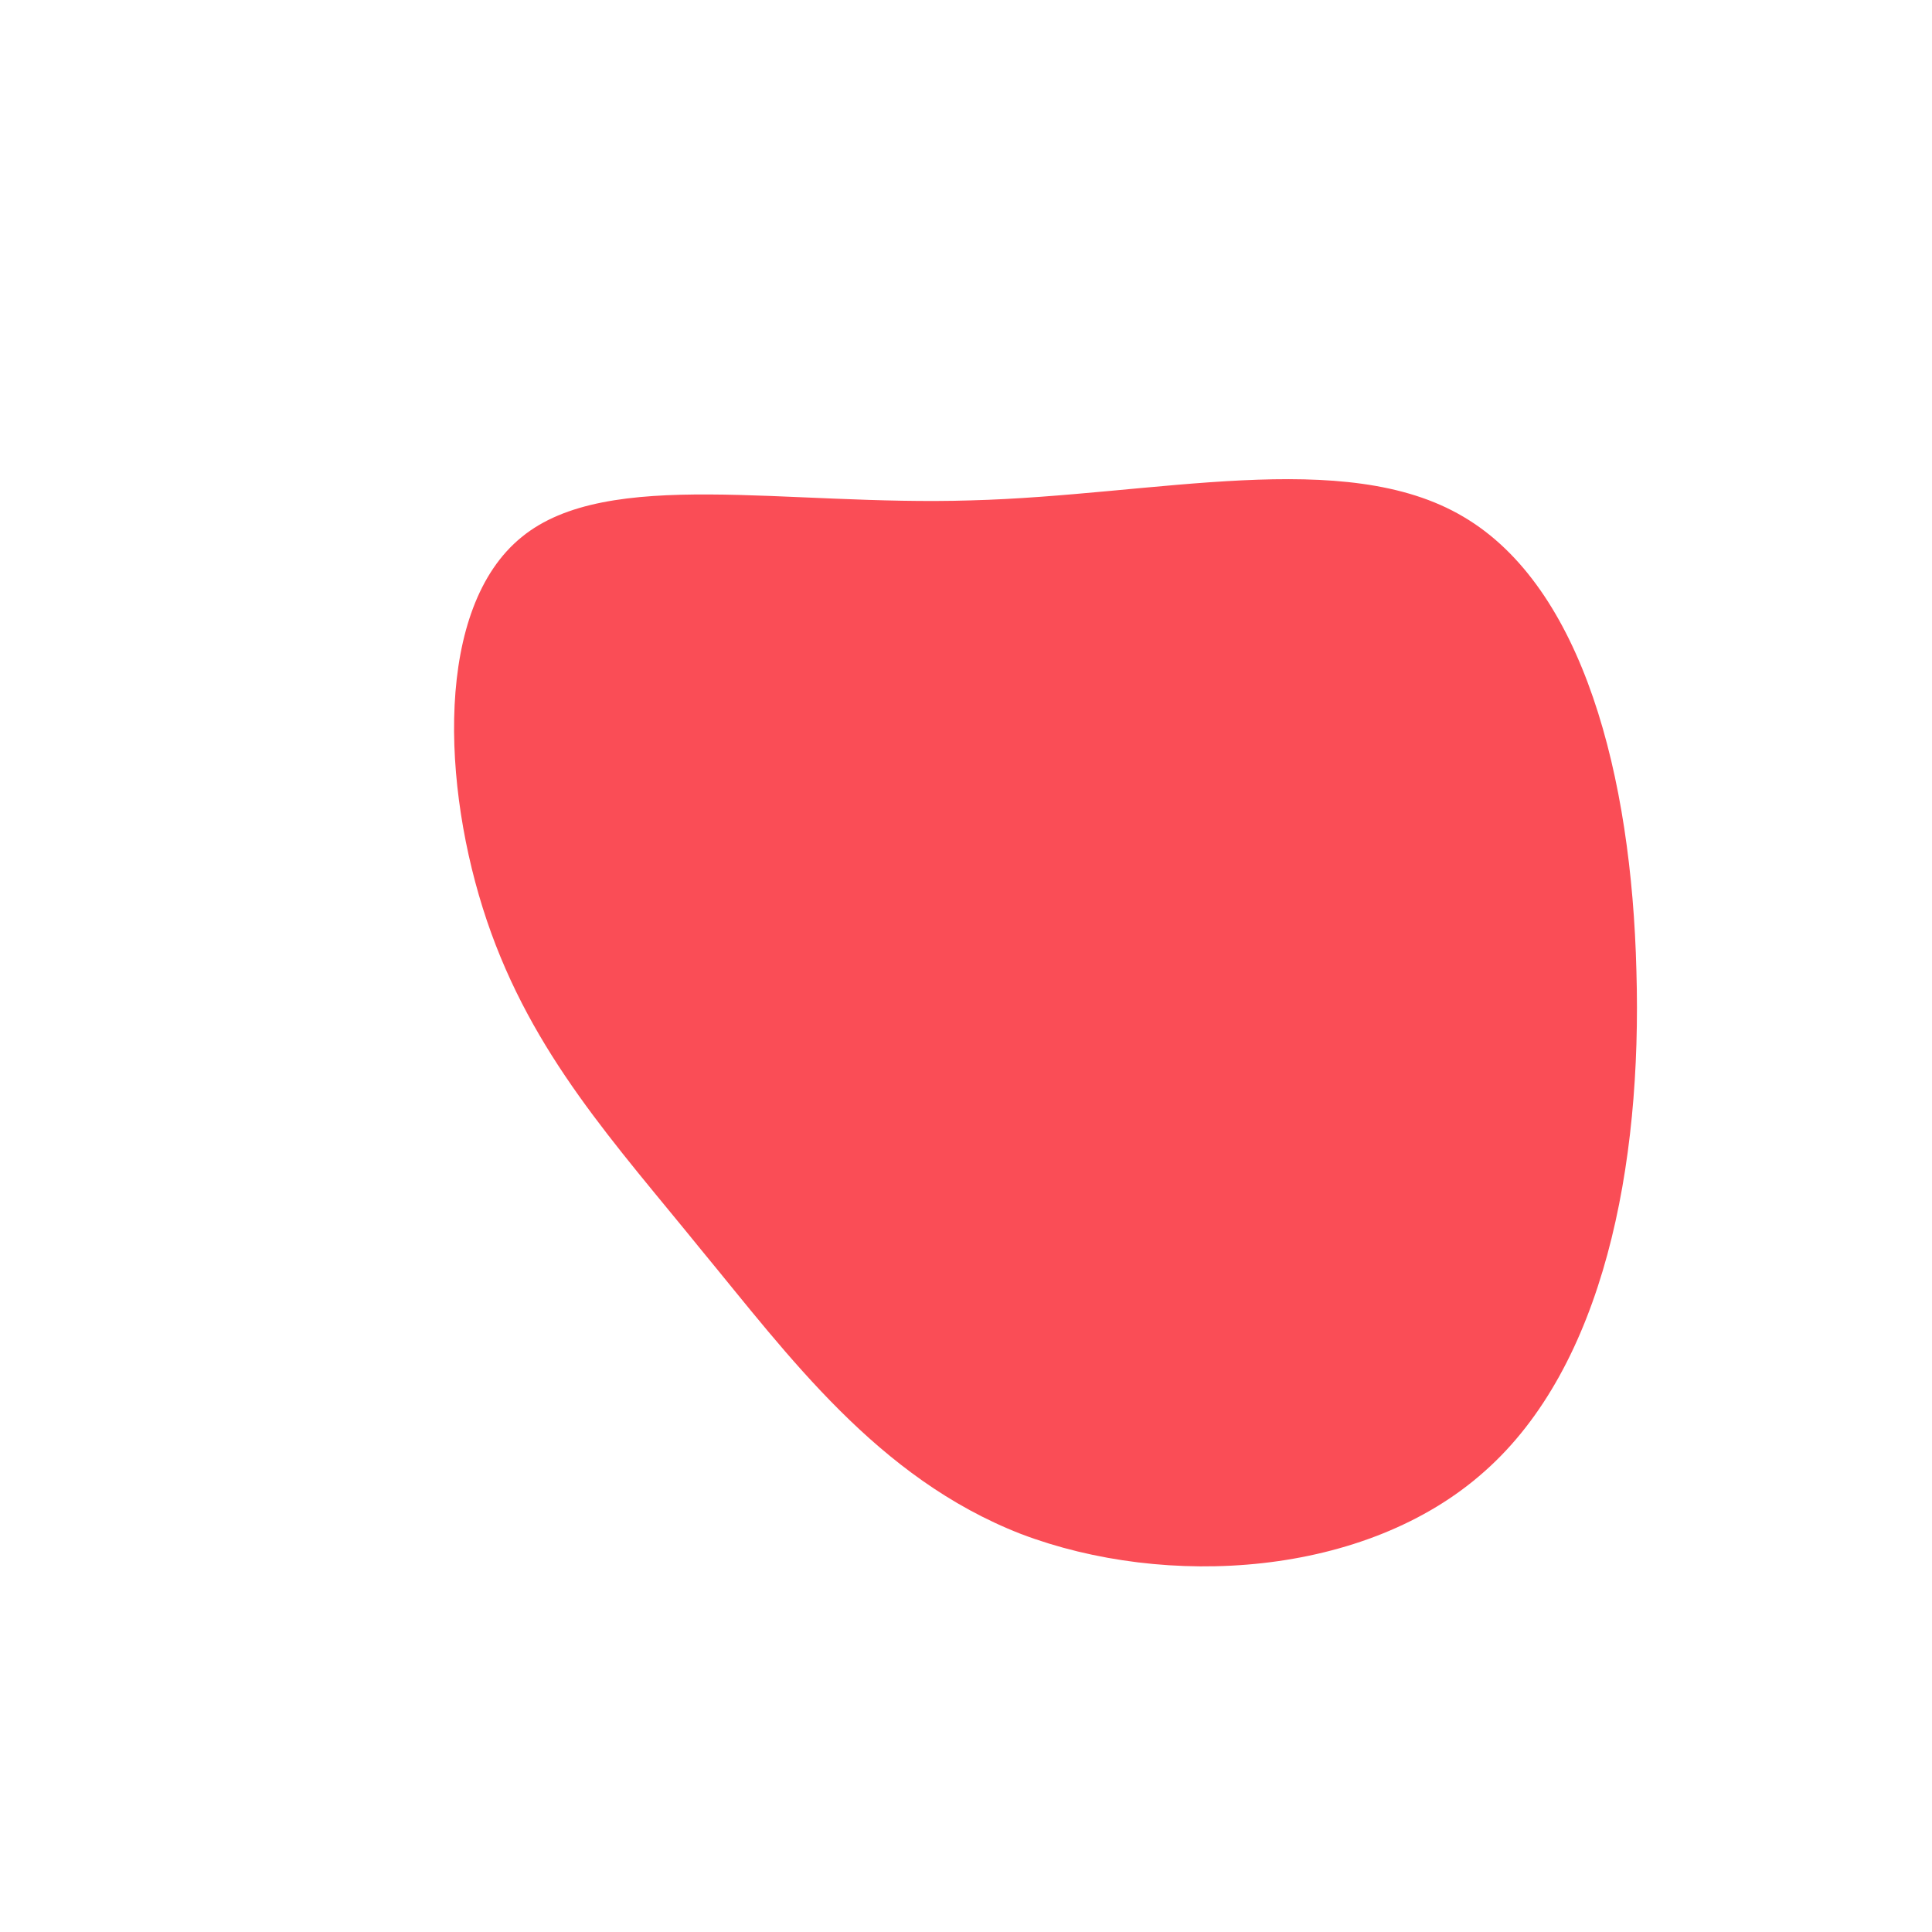
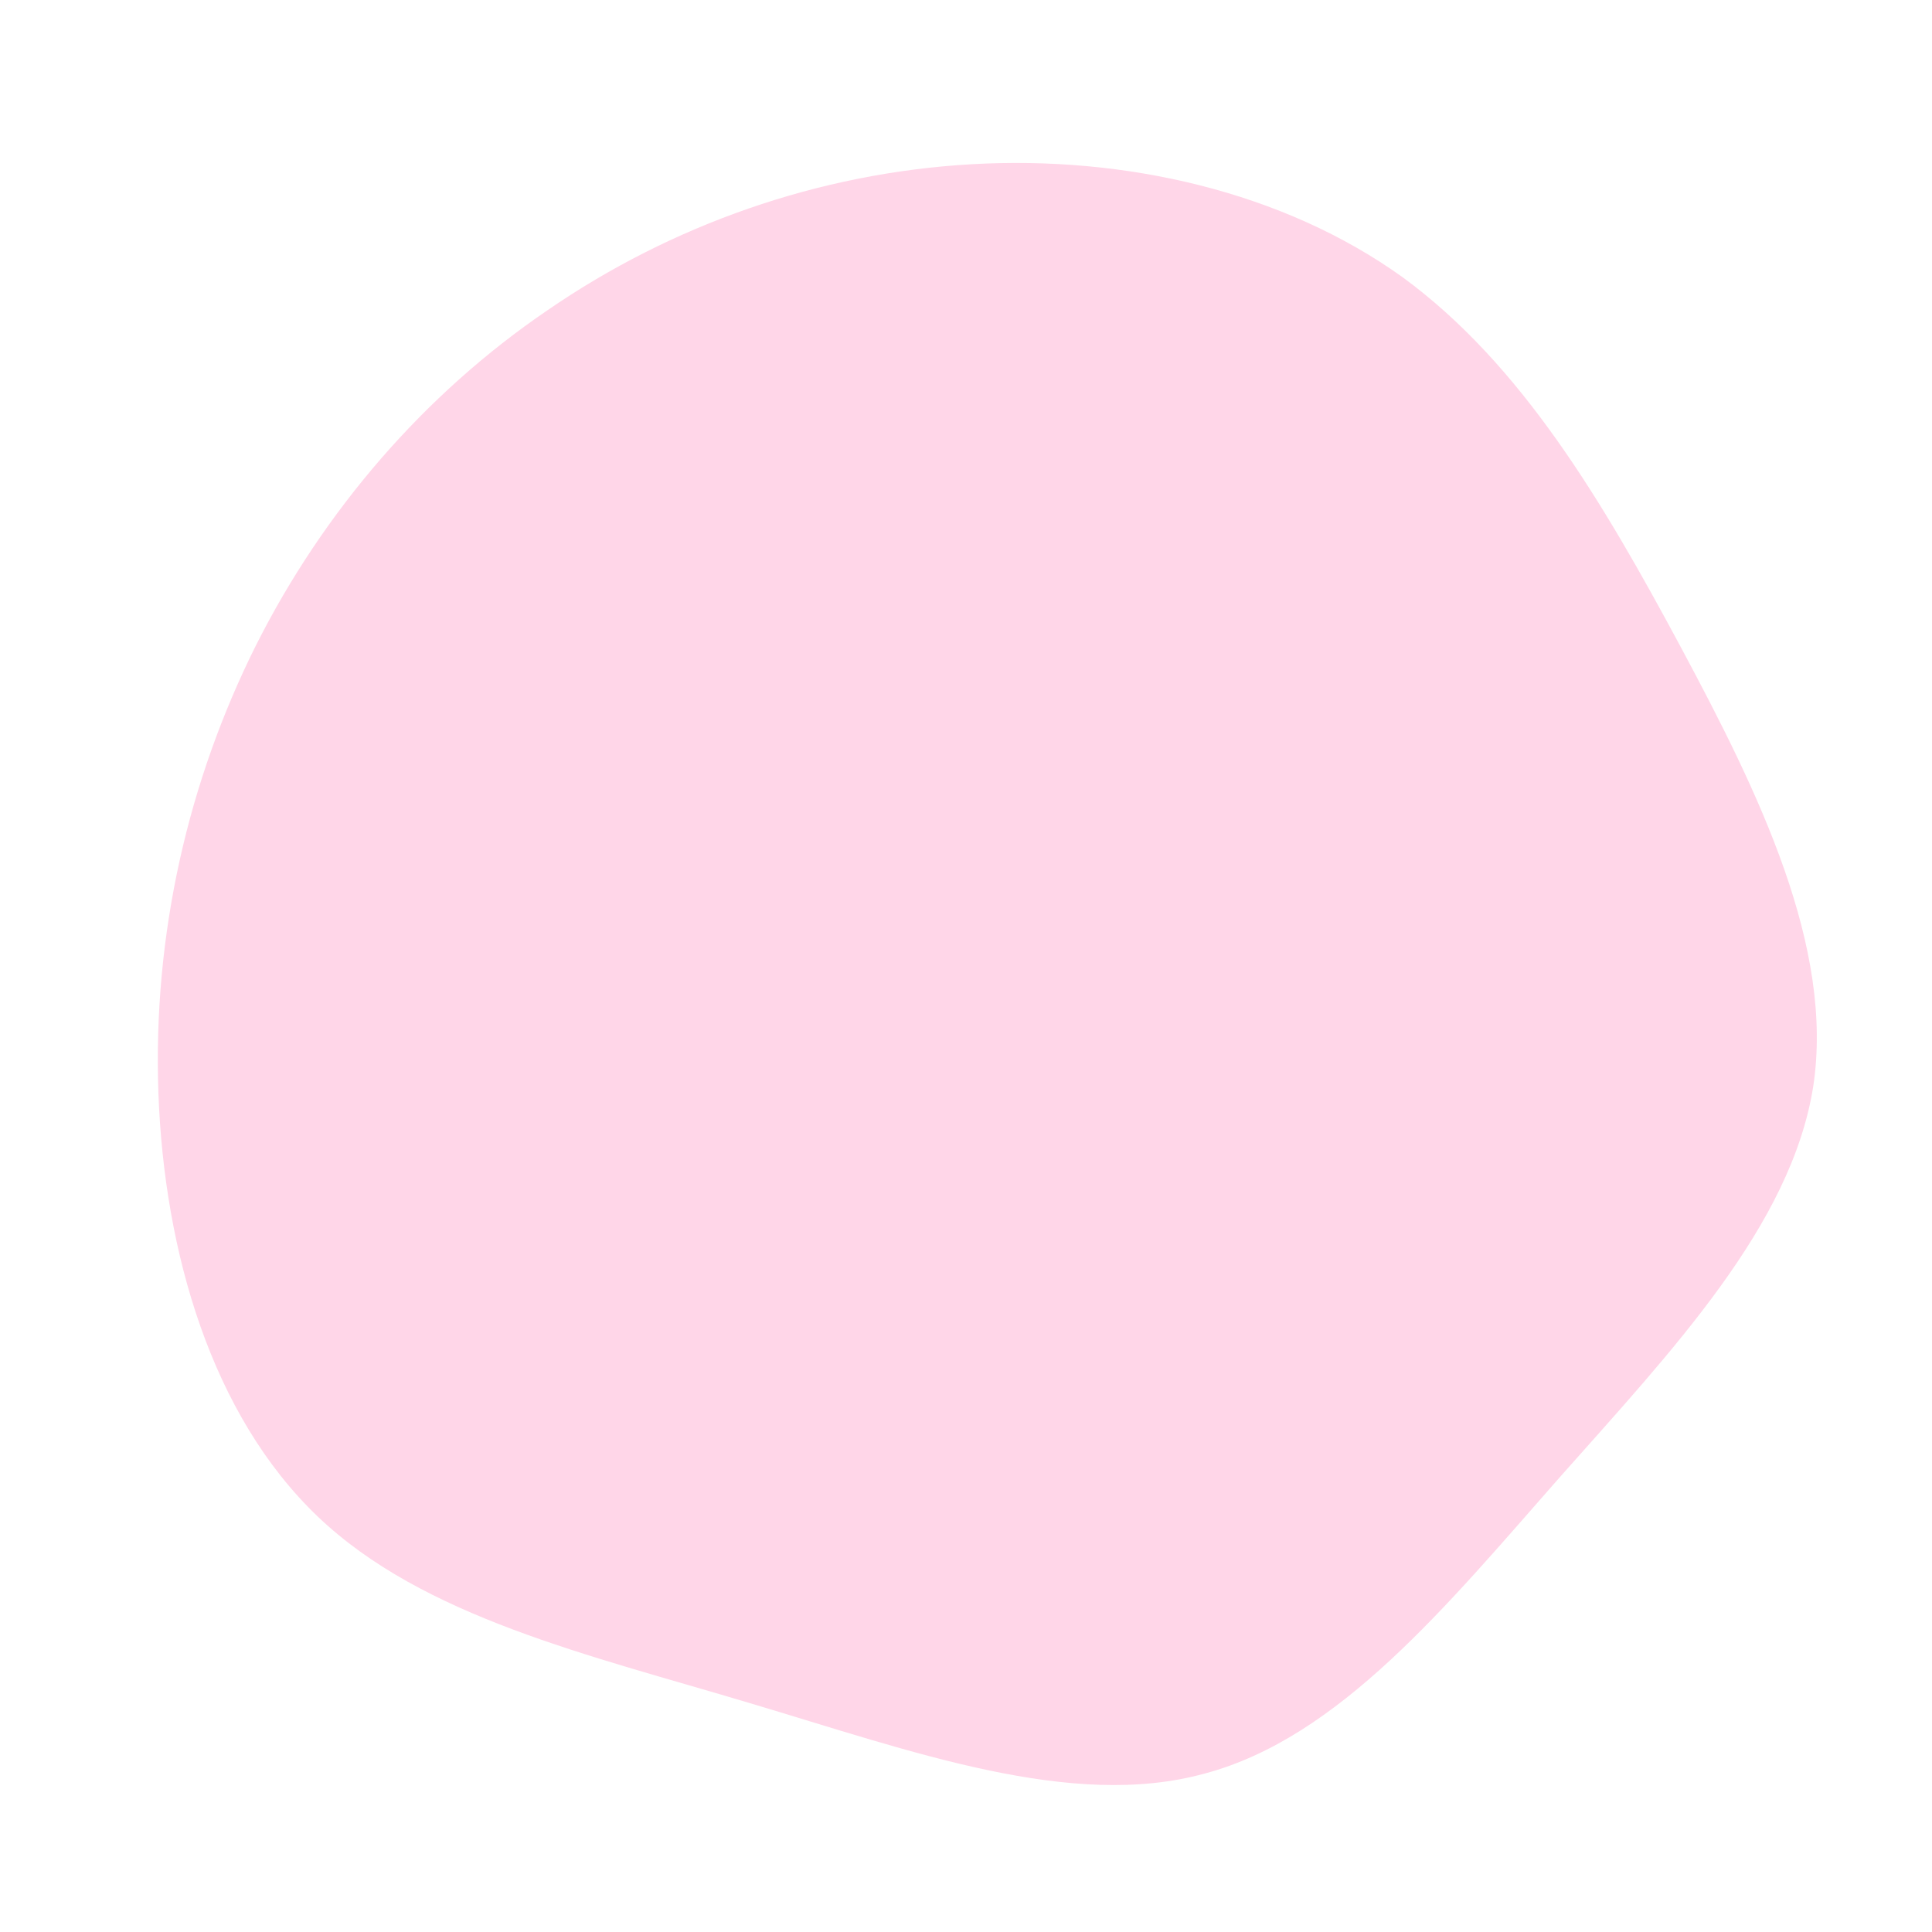
<svg xmlns="http://www.w3.org/2000/svg" viewBox="0 0 200 200">
-   <path fill="#FA4D56" d="M51.5,-46.5C63.9,-39.2,68.9,-19.6,69.4,0.5C70,20.7,66,41.4,53.7,52.3C41.4,63.3,20.7,64.5,5.7,58.8C-9.2,53,-18.4,40.3,-27.4,29.4C-36.3,18.4,-44.9,9.2,-49.6,-4.7C-54.3,-18.6,-55,-37.1,-46,-44.4C-37.1,-51.7,-18.6,-47.6,0.5,-48.2C19.6,-48.7,39.2,-53.8,51.5,-46.5Z" transform="translate(100 100)" />
+   <path fill="#FFD6E8" d="M45.2,-71.3C57.5,-62.3,65.9,-48.1,74,-33C82.1,-17.9,89.9,-1.9,87.7,12.5C85.4,26.9,73.1,39.8,61.4,53C49.7,66.3,38.6,79.9,24.7,83.6C10.9,87.4,-5.6,81.3,-22.4,76.3C-39.1,71.3,-56.2,67.4,-67.1,57C-78.1,46.5,-83,29.6,-83.6,13.2C-84.2,-3.3,-80.5,-19.2,-73.5,-33.2C-66.5,-47.1,-56.1,-59.2,-43.3,-67.9C-30.5,-76.7,-15.3,-82.1,0.6,-83C16.4,-83.9,32.8,-80.2,45.2,-71.3Z" transform="translate(100 100)" />
</svg>
